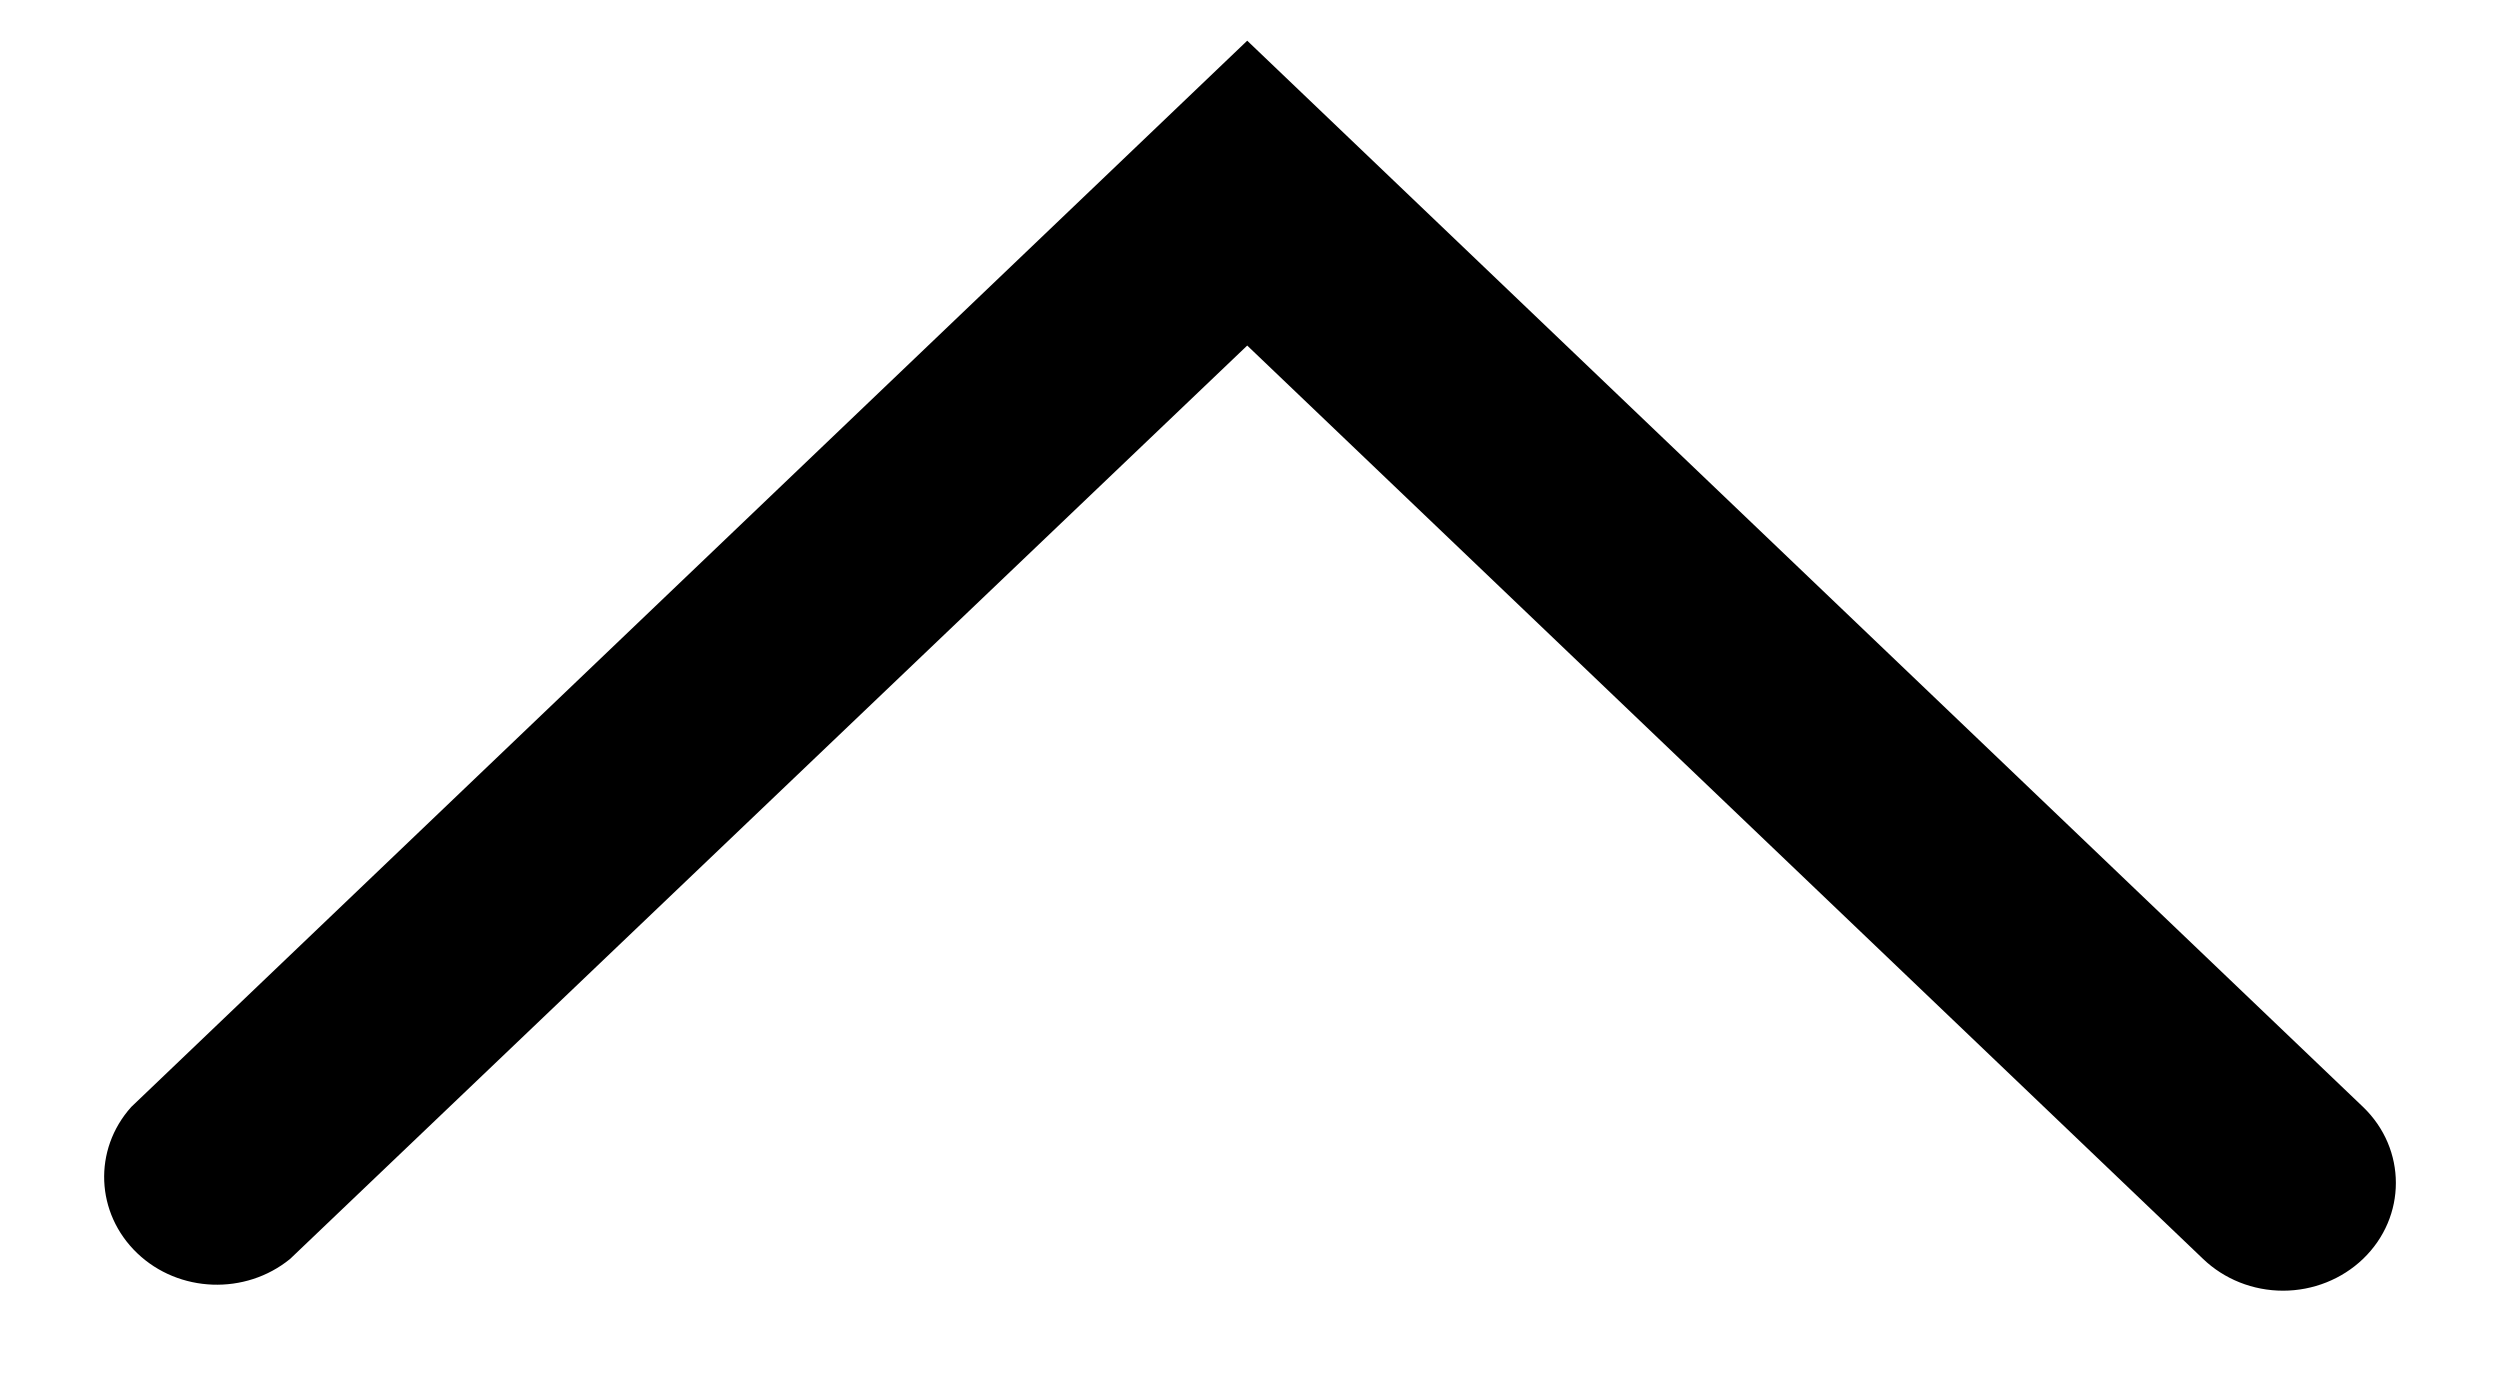
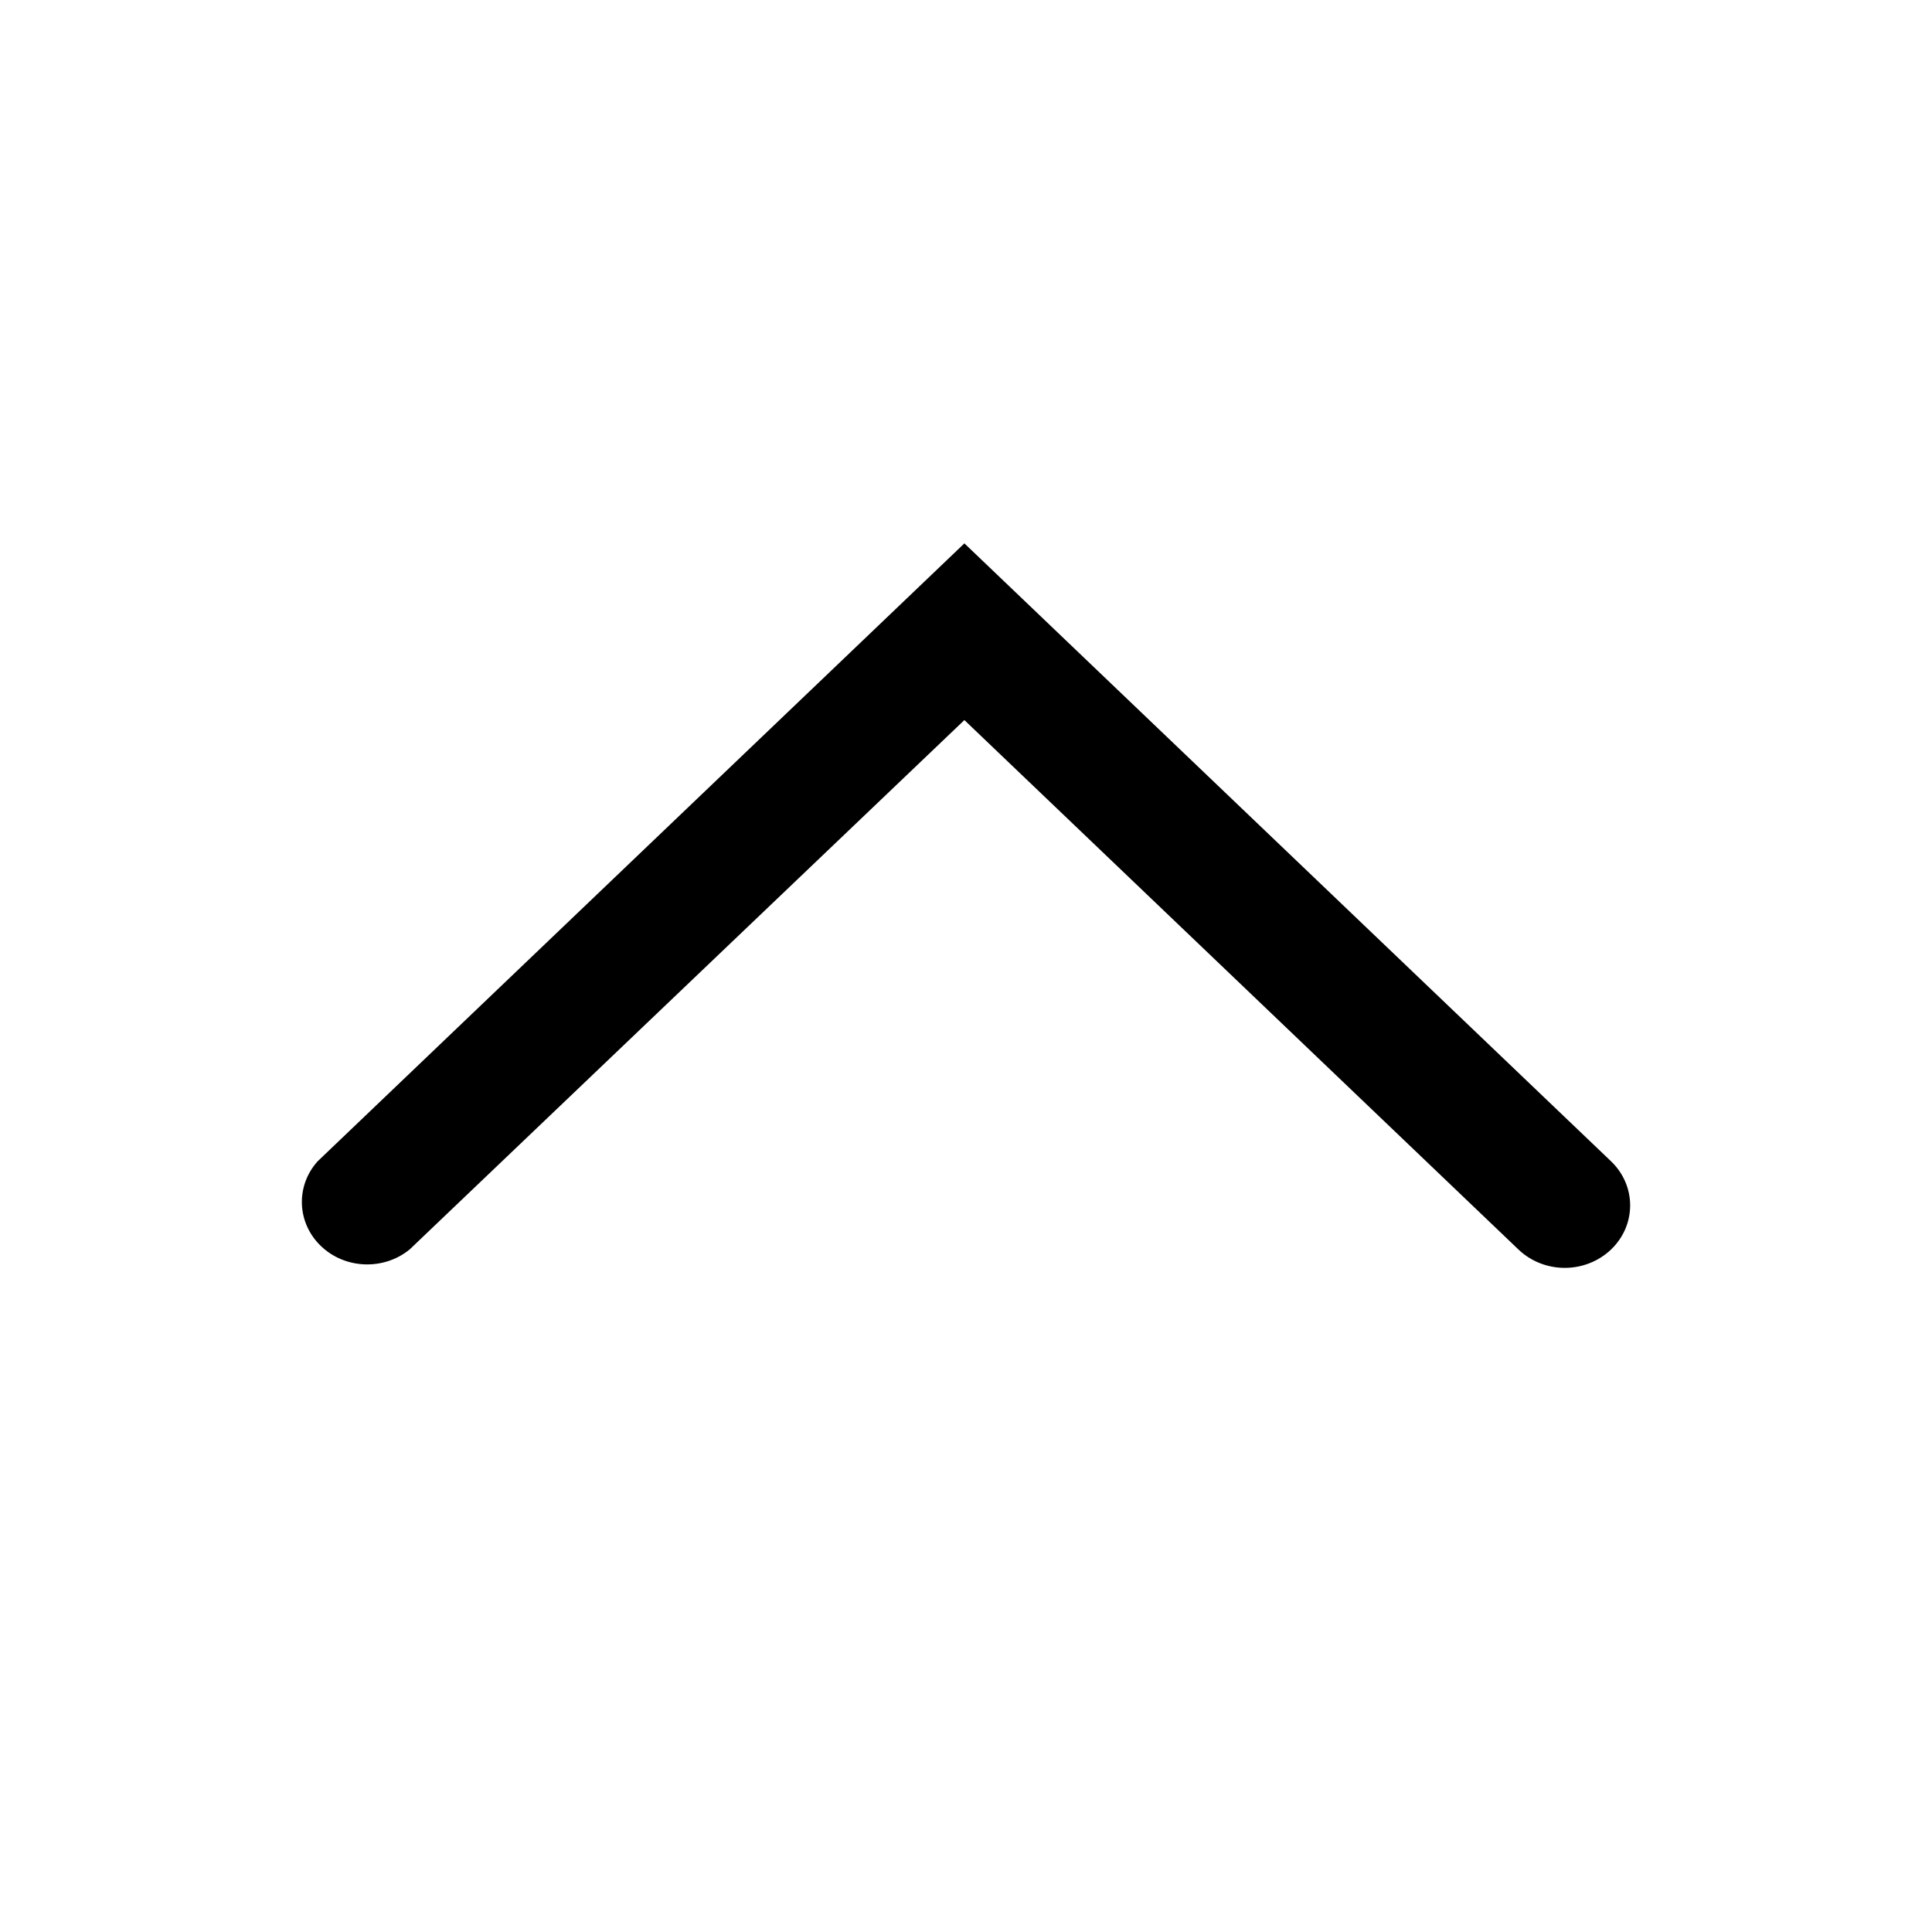
- <svg xmlns="http://www.w3.org/2000/svg" width="18" height="10" viewBox="0.5 0 17 10" fill="currentColor">
-   <path d="M15.862 9.064L8.98 2.488L2.089 9.064C1.767 9.327 1.287 9.309 0.988 9.023C0.688 8.736 0.669 8.278 0.945 7.97L8.98 0.293L17.014 7.97C17.329 8.273 17.329 8.761 17.014 9.064C16.862 9.21 16.654 9.293 16.438 9.293C16.221 9.293 16.014 9.21 15.862 9.064Z" />
+ <svg xmlns="http://www.w3.org/2000/svg" fill="currentColor" width="24" height="24" viewBox="0 0 24 24" version="1.1">
+   <path d="M18.862,15.521 L11.98,8.945 L5.089,15.521 C4.767,15.784 4.287,15.766 3.988,15.48 C3.688,15.194 3.669,14.735 3.945,14.427 L11.98,6.75 L20.014,14.427 C20.329,14.73 20.329,15.218 20.014,15.521 C19.862,15.667 19.654,15.75 19.438,15.75 C19.221,15.75 19.014,15.667 18.862,15.521 Z" id="Icon_CaretUp" />
</svg>
